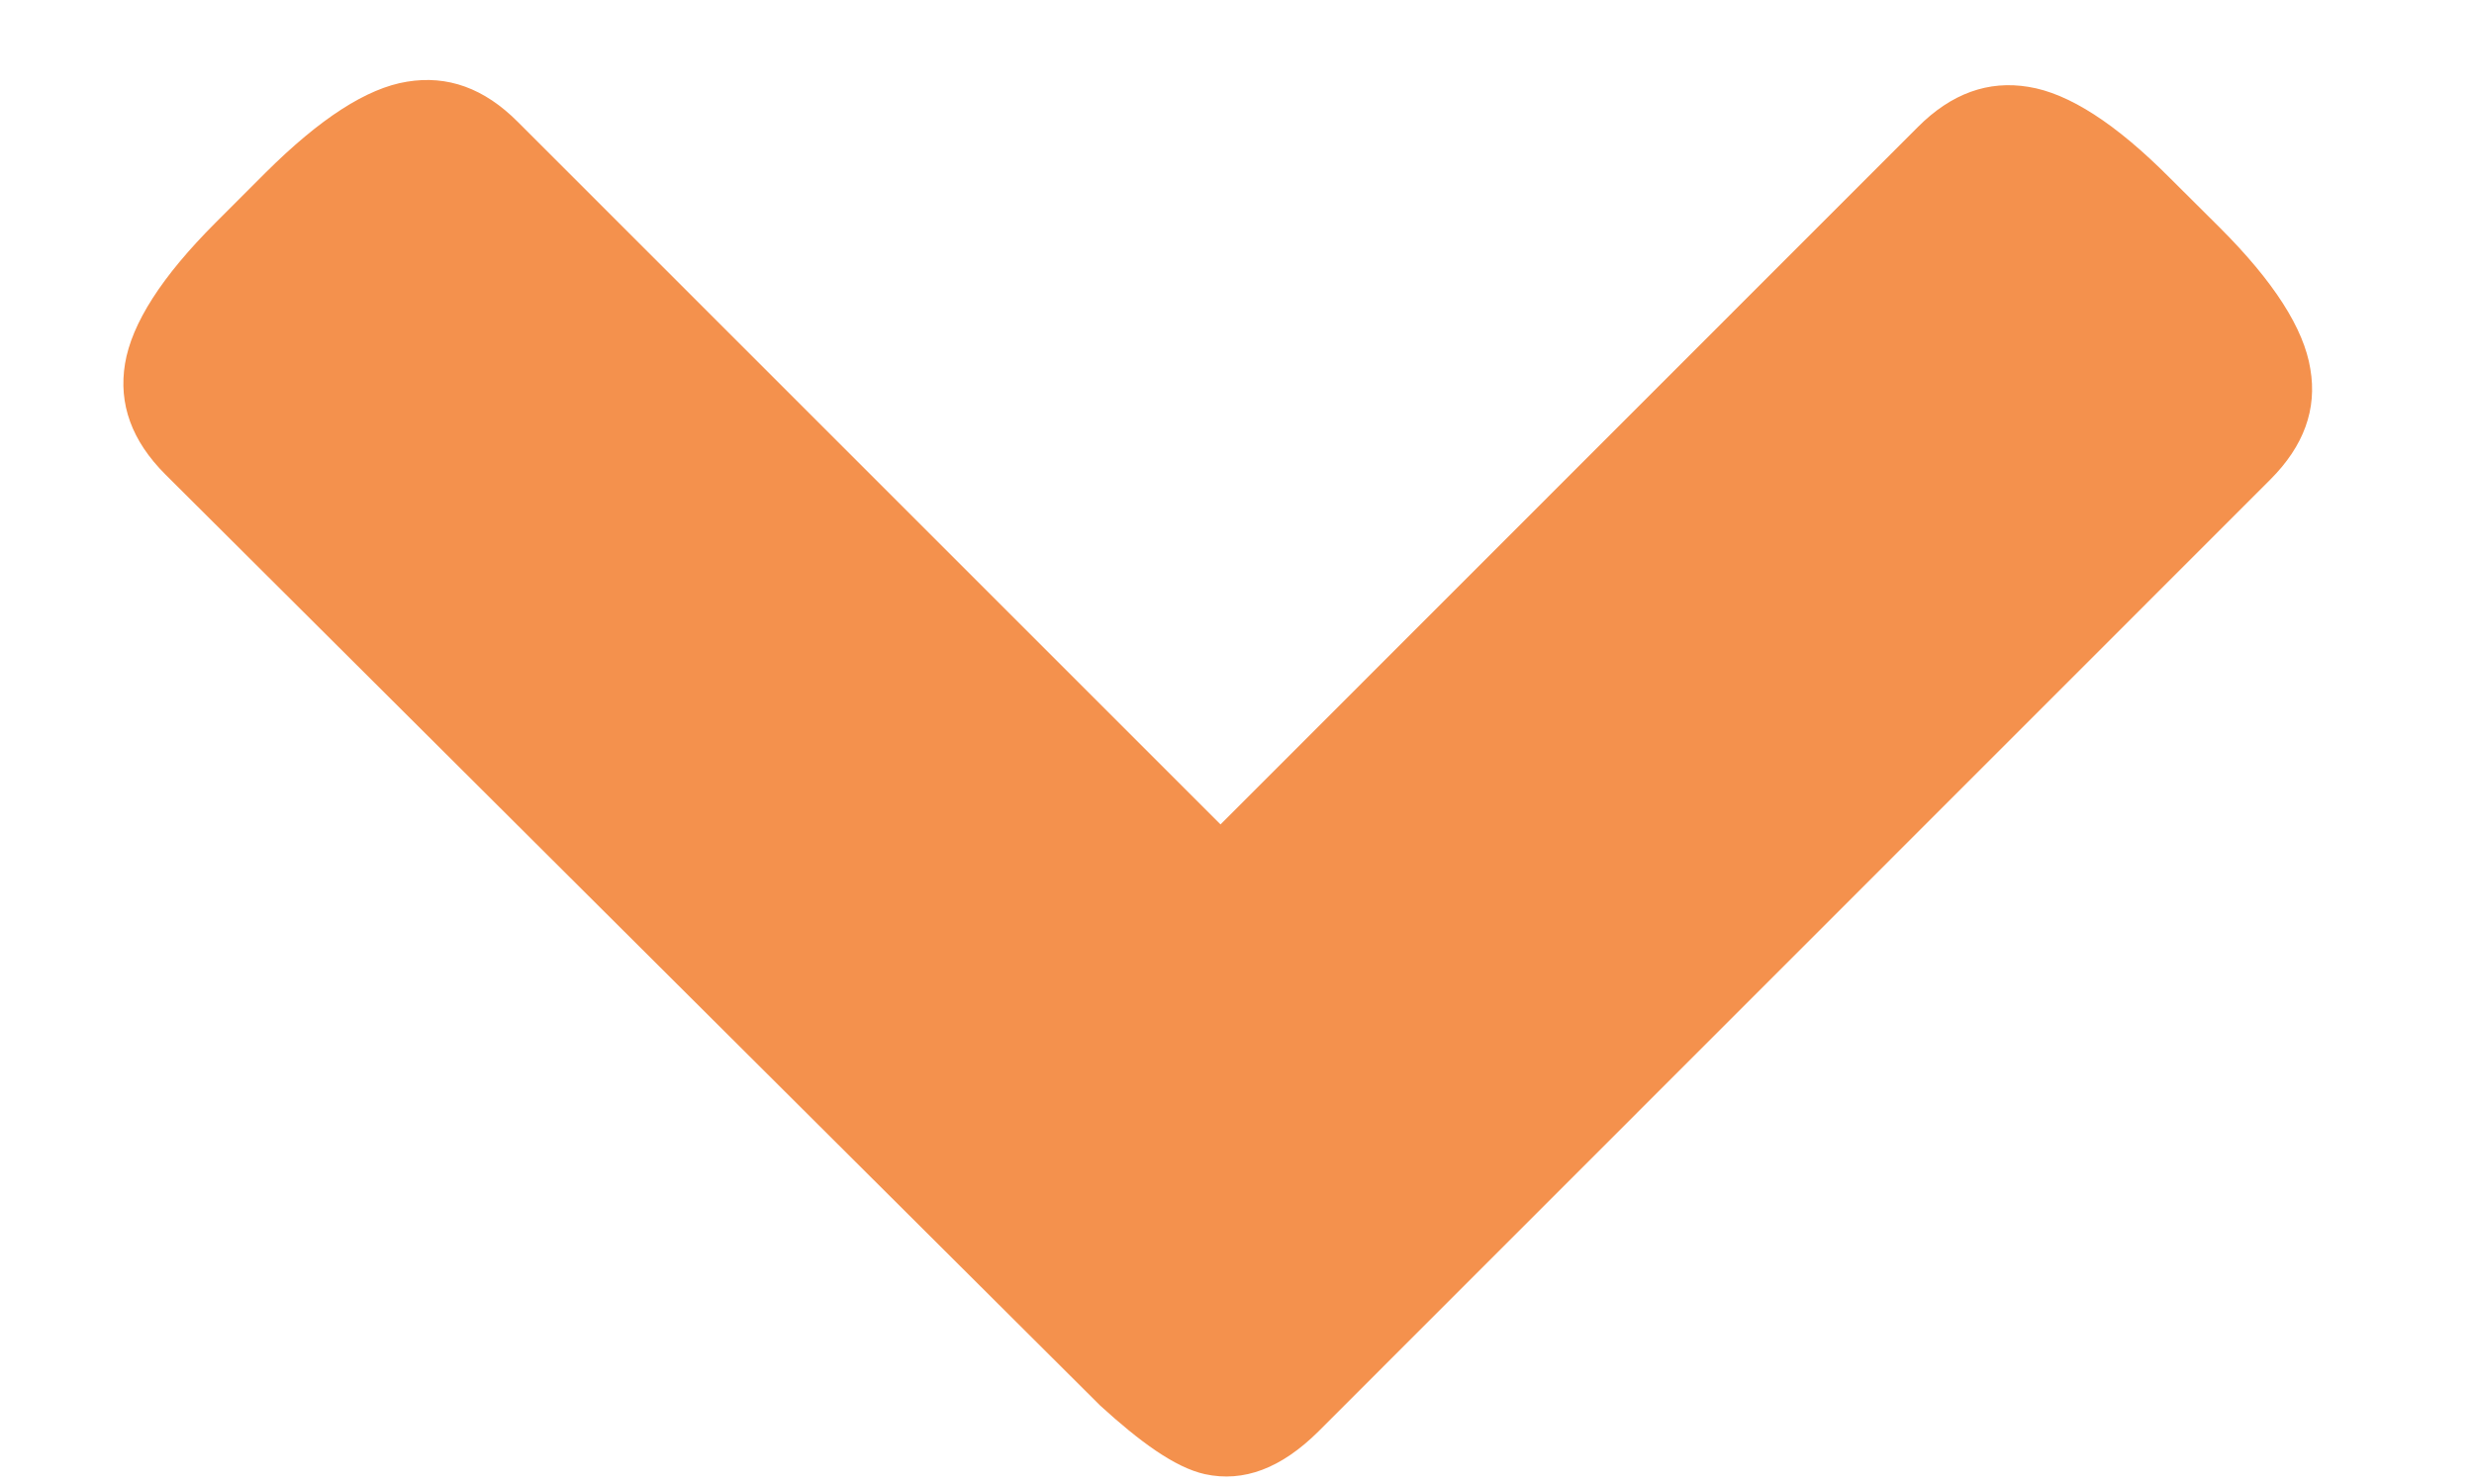
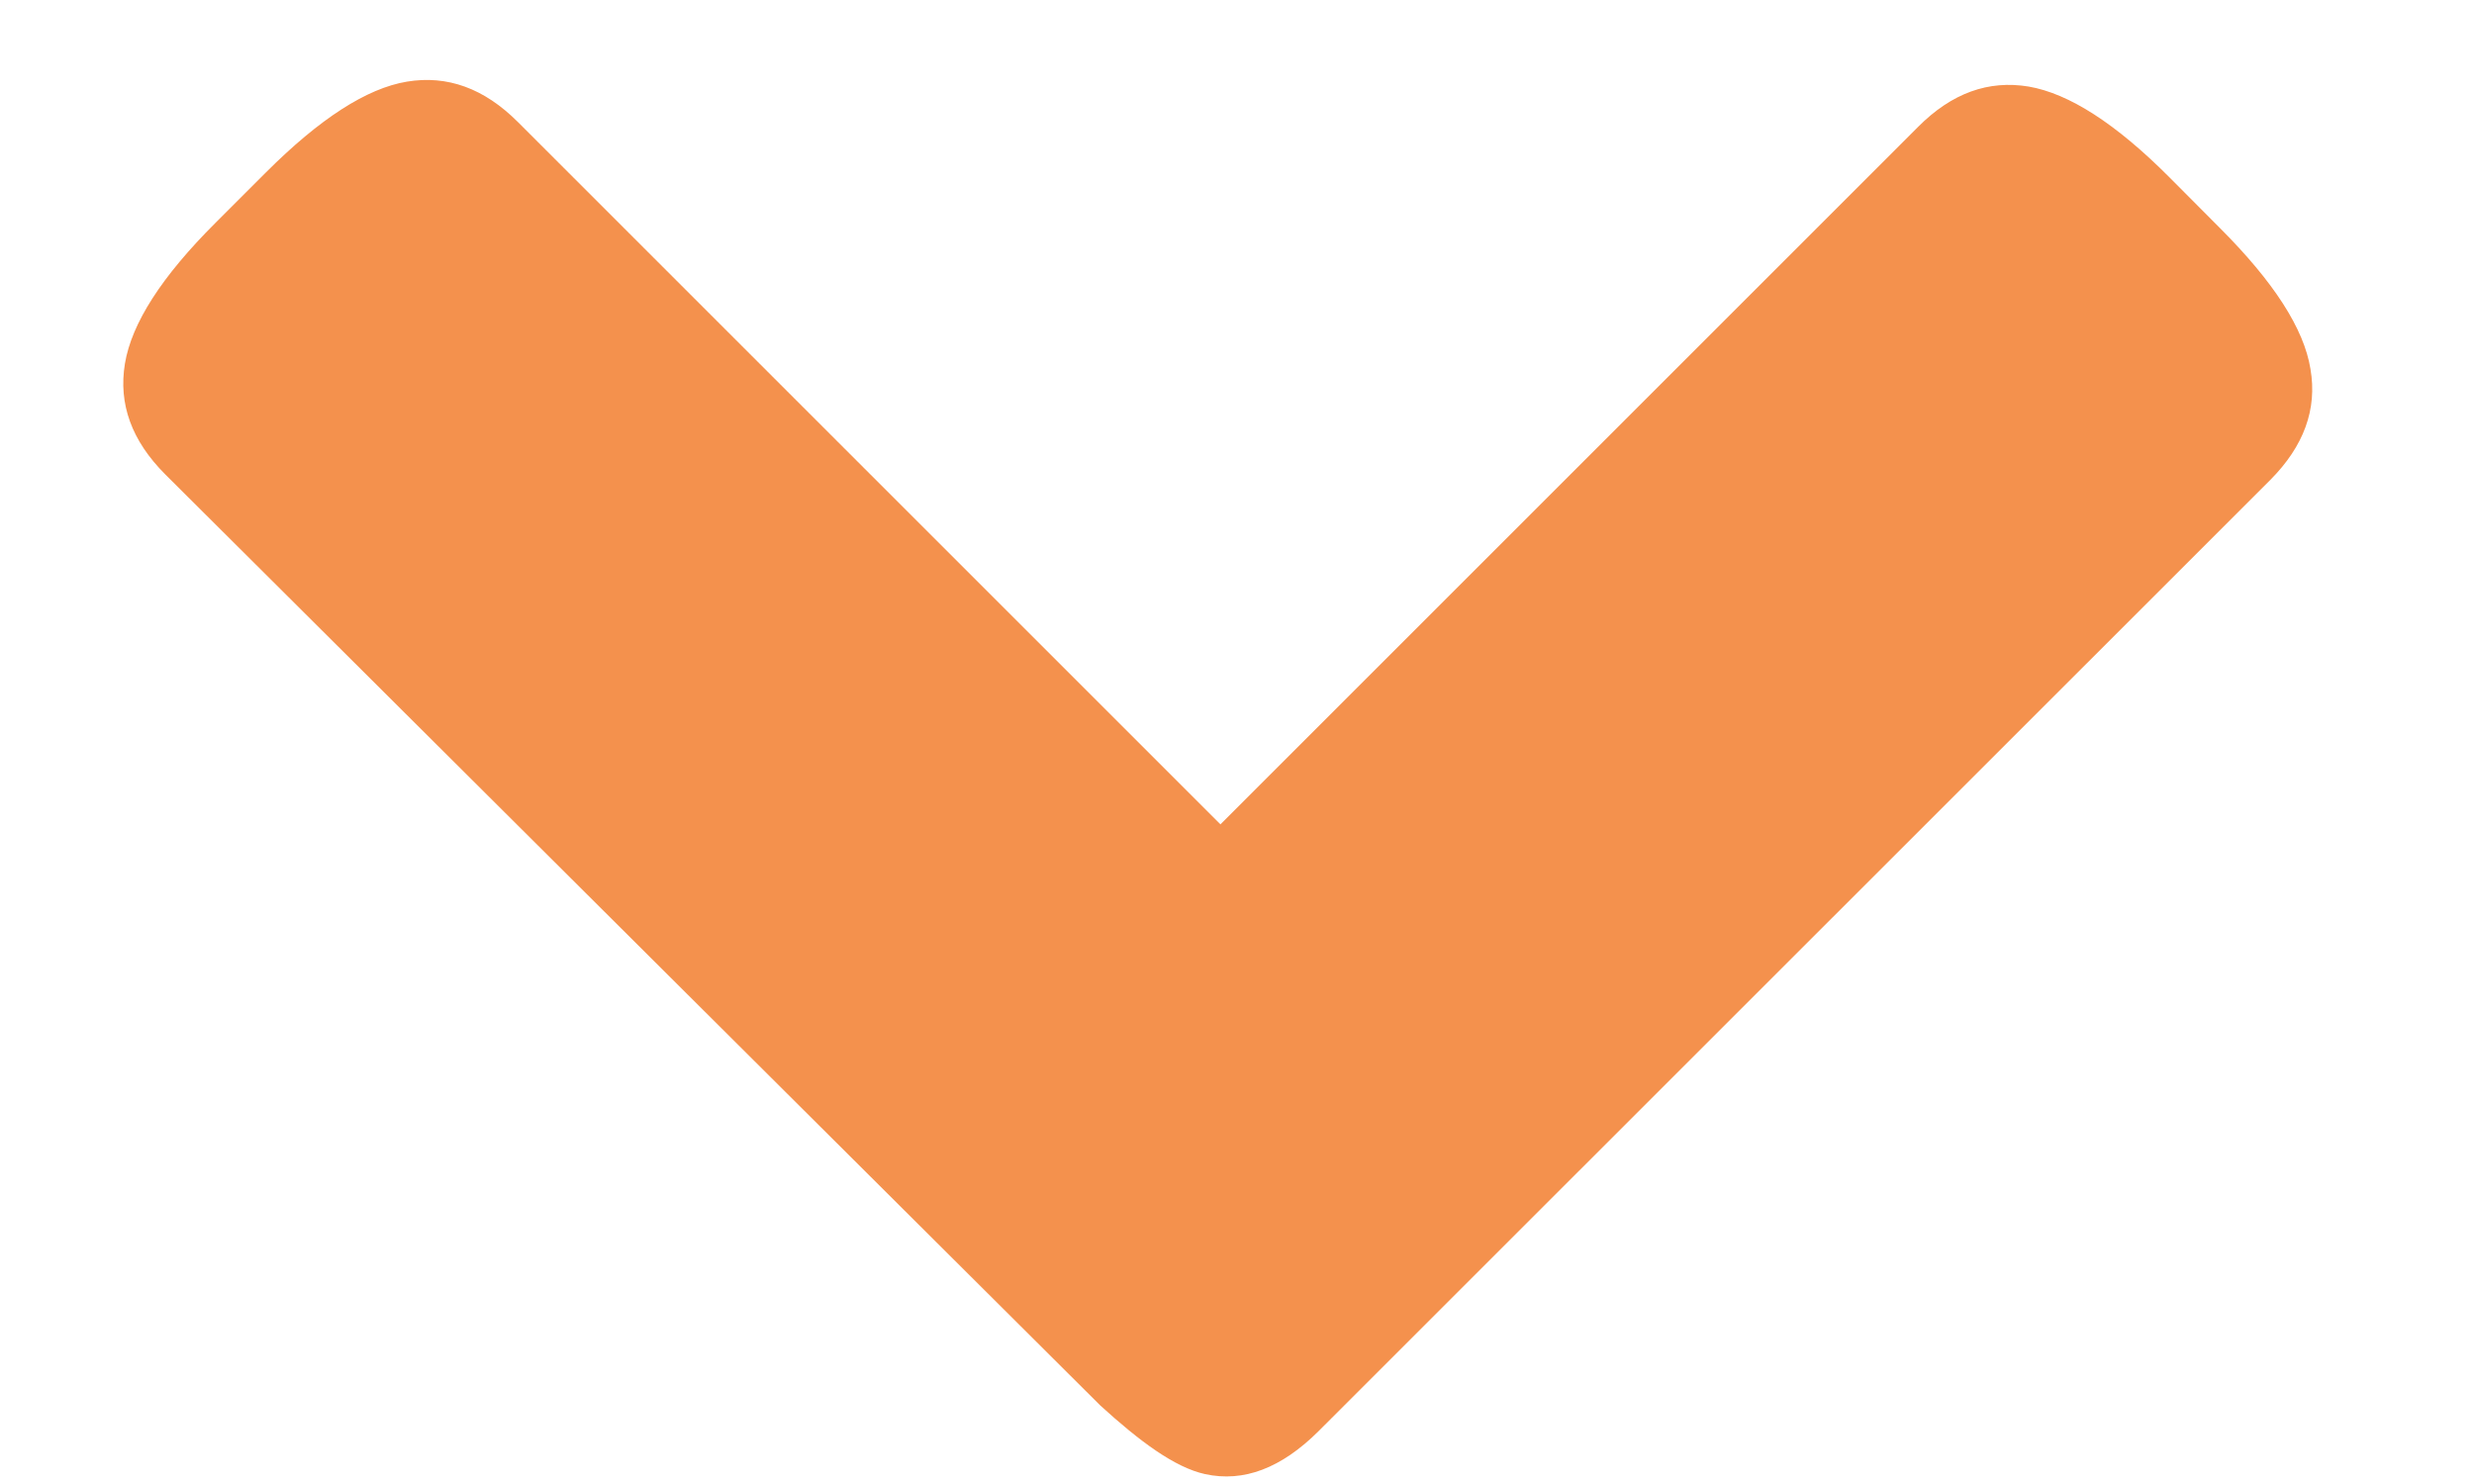
- <svg xmlns="http://www.w3.org/2000/svg" width="10px" height="6px" viewBox="0 0 10 6" version="1.1">
-   <defs />
-   <g id="FINAL-FEATURES" stroke="none" stroke-width="1" fill="none" fill-rule="evenodd">
-     <g id="Item-chosen-from-A-Z-in-Table-of-Contents" transform="translate(-383, -174)" fill="#F4914D">
-       <path d="M390.563,176.739 L386.715,172.892 C386.579,172.756 386.43,172.702 386.267,172.73 C386.104,172.756 385.914,172.878 385.697,173.095 L385.494,173.299 C385.276,173.516 385.153,173.706 385.127,173.869 C385.1,174.031 385.153,174.181 385.29,174.317 L388.109,177.135 L385.269,179.975 C385.132,180.111 385.079,180.26 385.106,180.423 C385.132,180.586 385.256,180.776 385.473,180.994 L385.676,181.197 C385.893,181.414 386.083,181.536 386.246,181.563 C386.409,181.59 386.558,181.536 386.694,181.4 L390.459,177.621 C390.603,177.463 390.709,177.32 390.736,177.198 C390.77,177.041 390.712,176.889 390.563,176.739" id="Fill-1" transform="translate(387.9221, 177.1463) rotate(90) translate(-387.9221, -177.1463) " />
-     </g>
-   </g>
+ <svg xmlns="http://www.w3.org/2000/svg" width="10" height="6">
+   <path d="M5.329 5.787L9.177 1.94c.135-.136.19-.285.162-.448-.026-.163-.149-.353-.366-.57L8.77.718C8.553.5 8.363.378 8.2.35c-.162-.027-.311.026-.447.163L4.933 3.333 2.093.493C1.957.357 1.808.303 1.645.33c-.163.027-.353.15-.57.367L.872.9c-.218.217-.34.407-.367.57-.027.163.027.312.163.448l3.78 3.765c.158.144.3.25.423.277.156.034.308-.024.458-.173" fill="#F4914D" fill-rule="evenodd" />
</svg>
